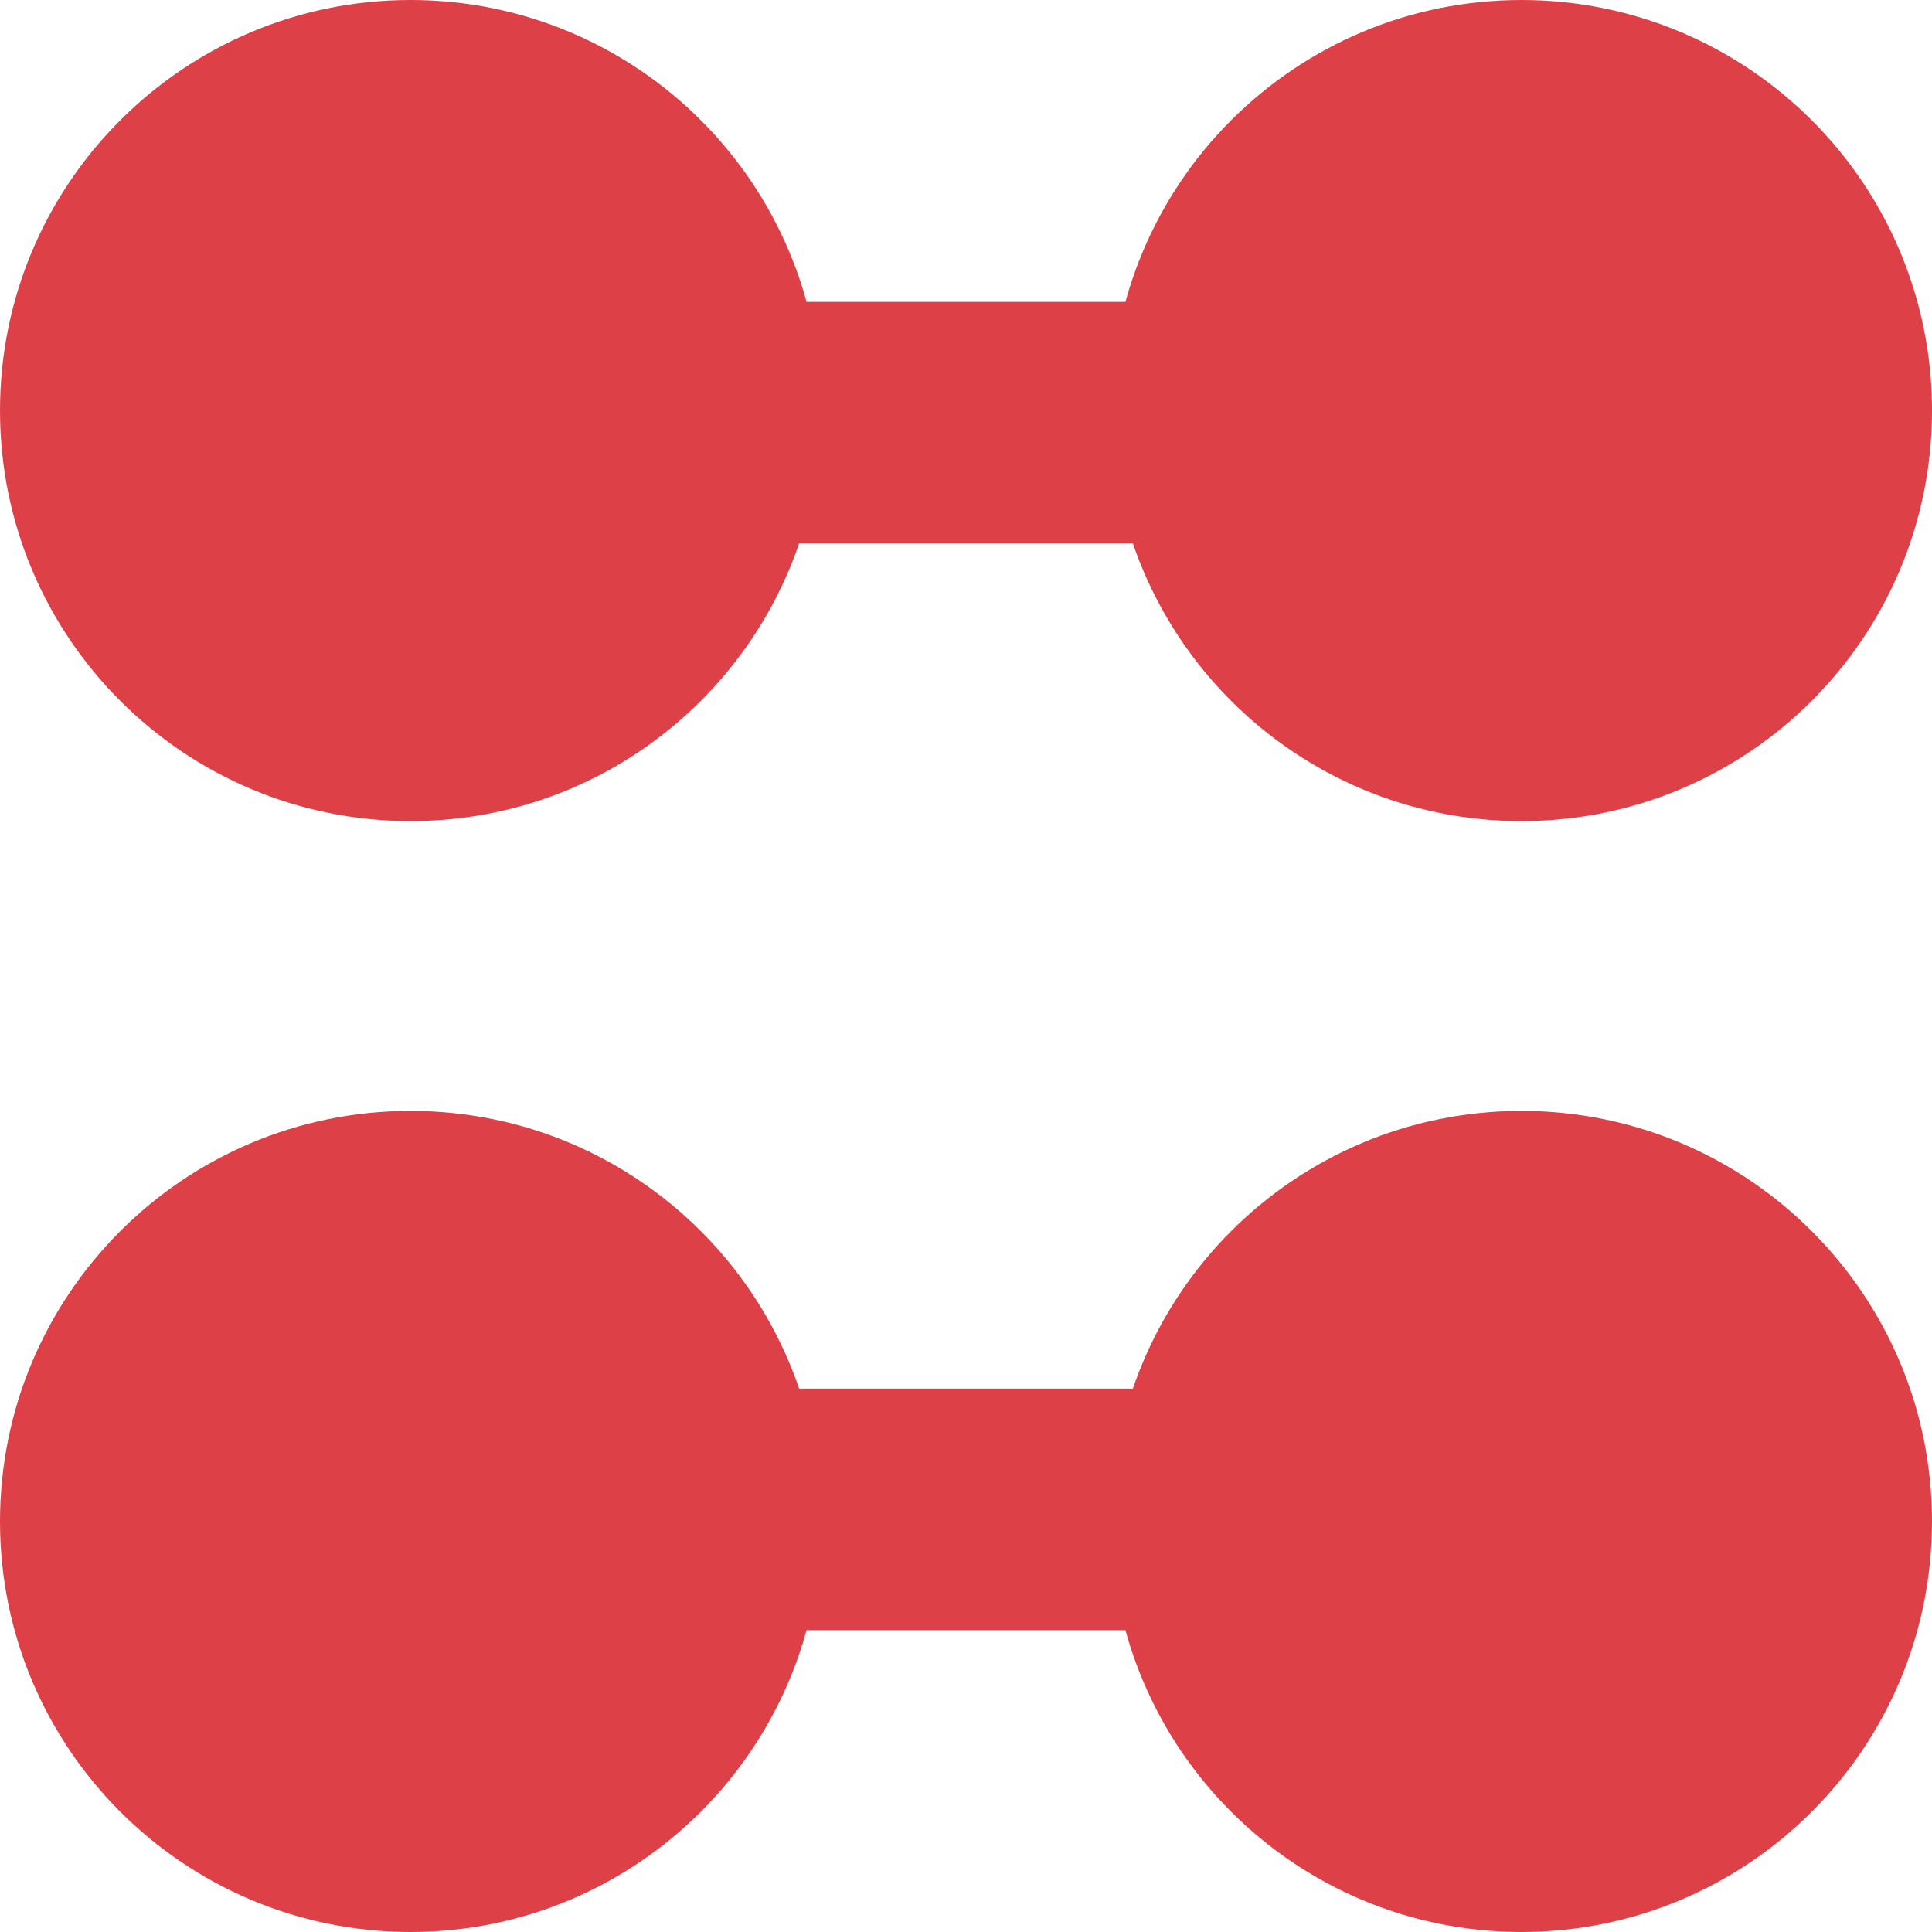
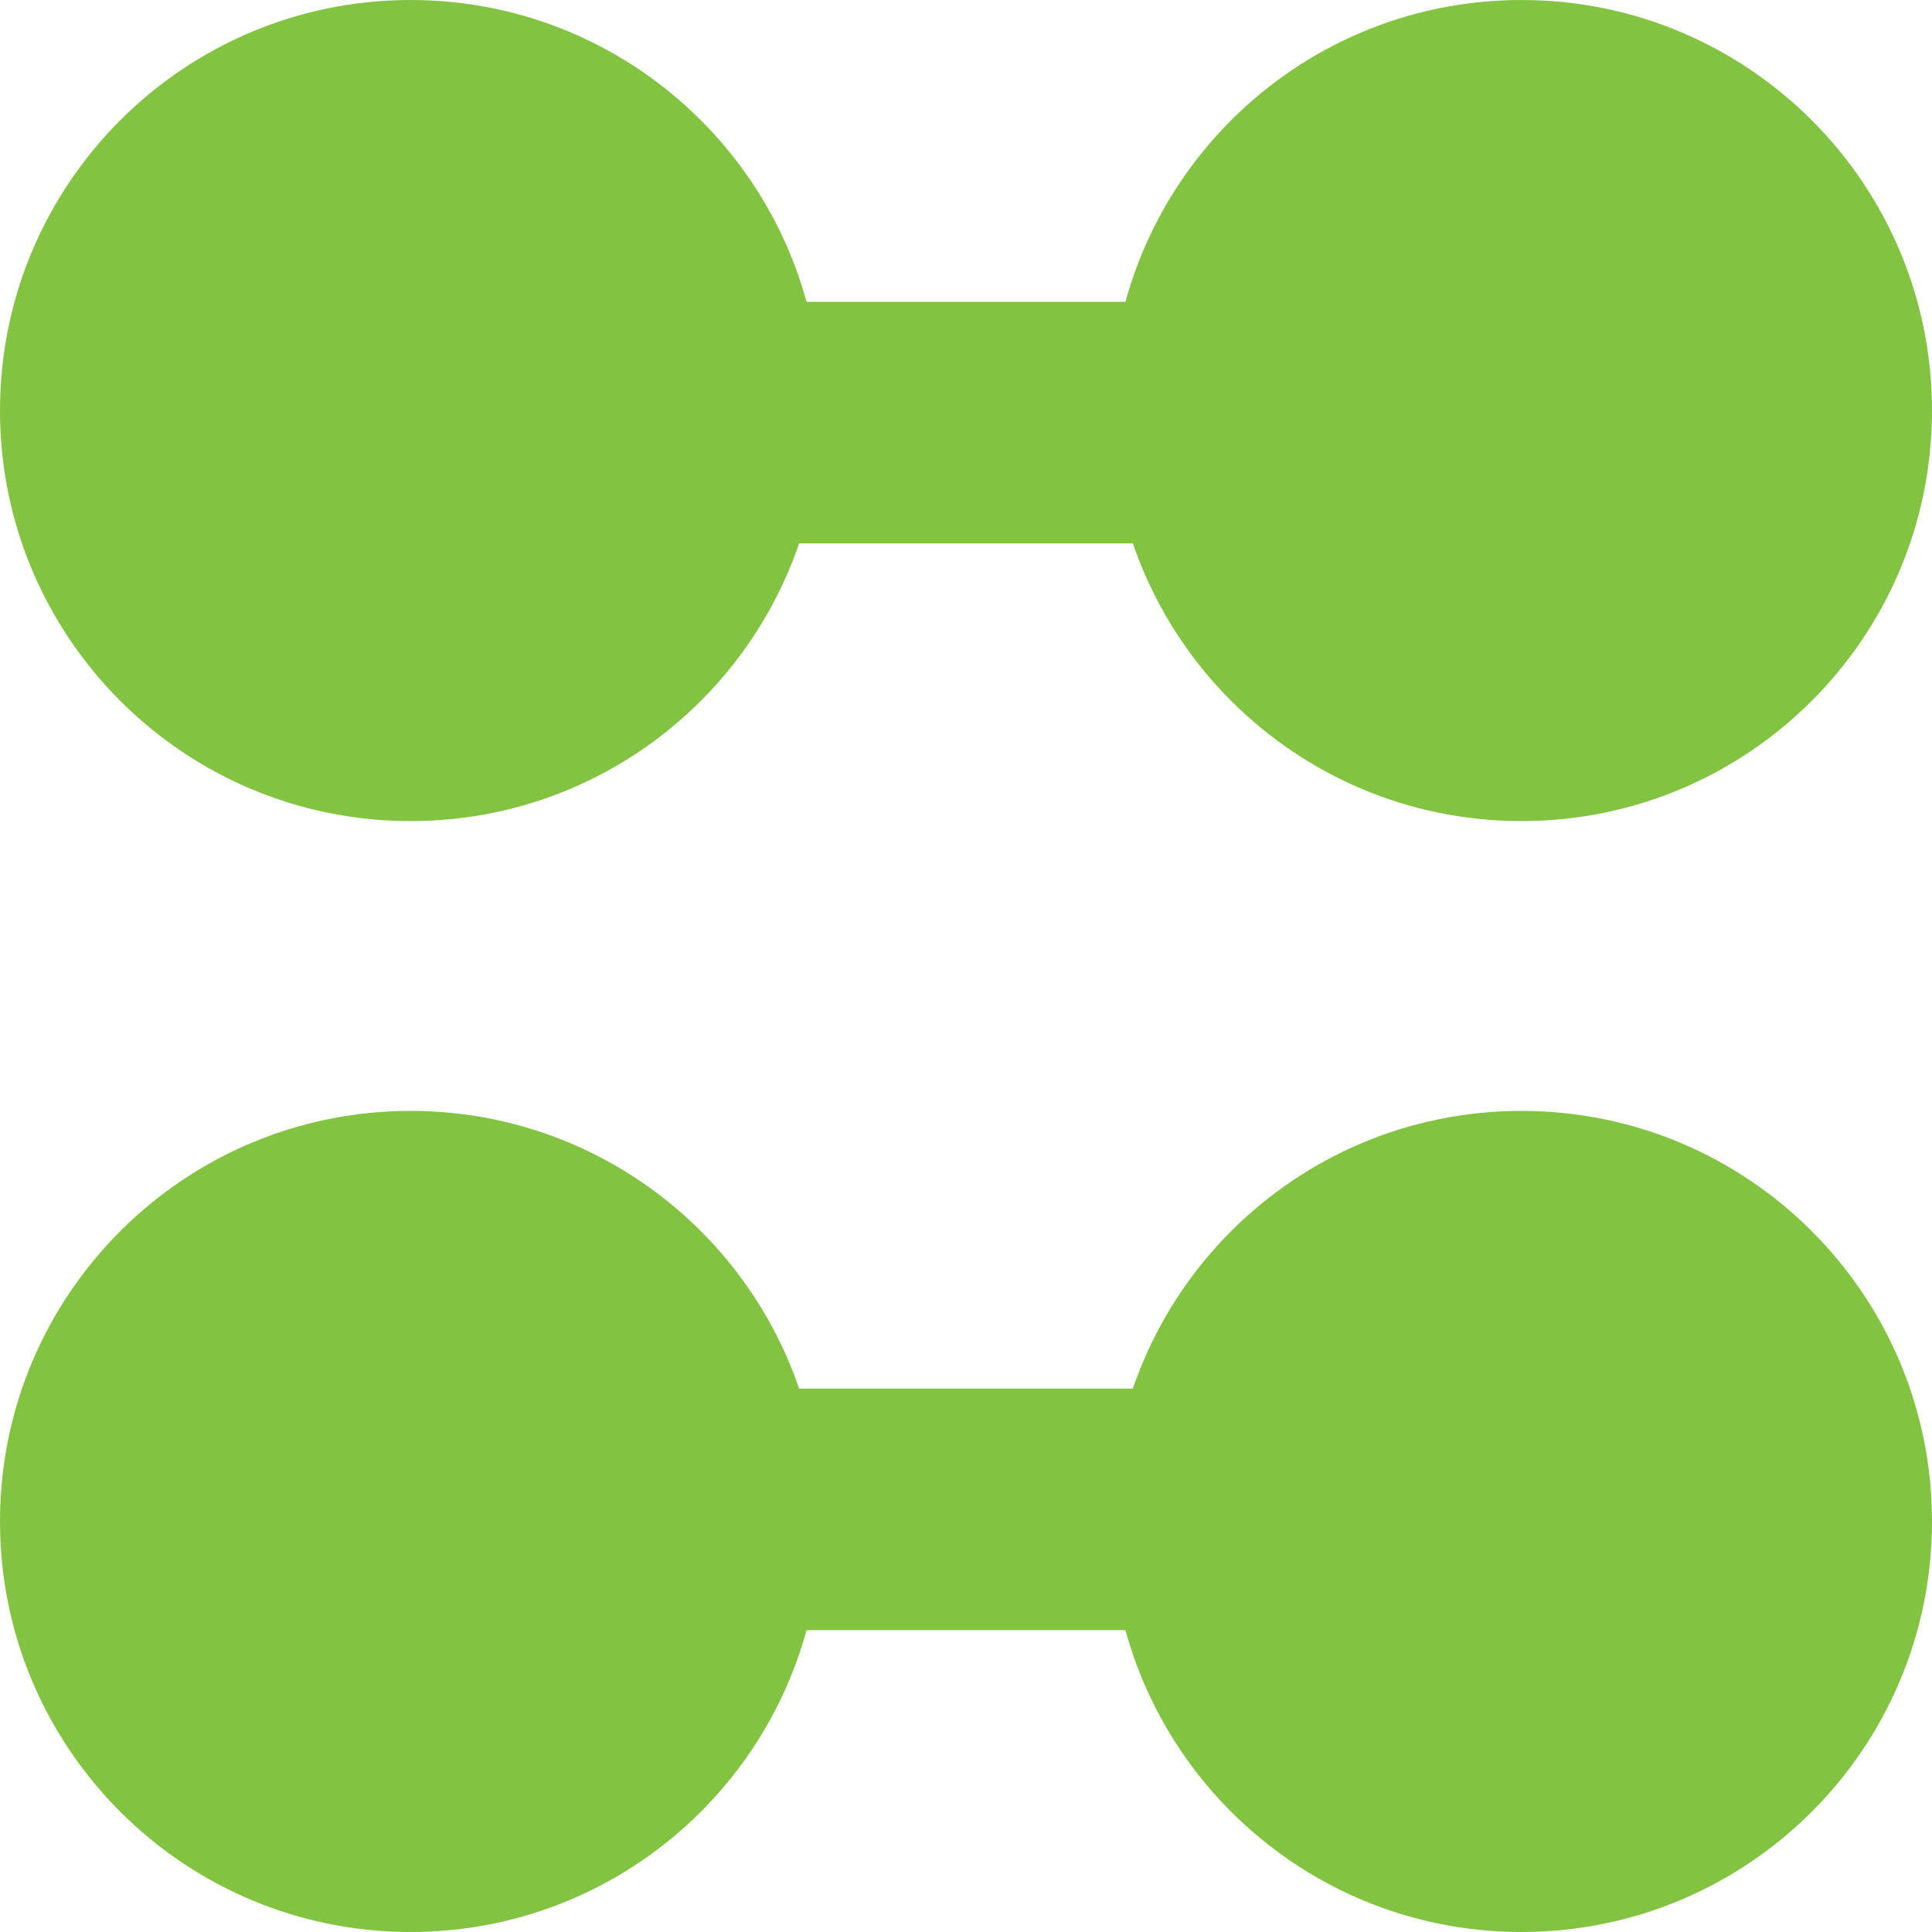
<svg xmlns="http://www.w3.org/2000/svg" id="Layer_1" viewBox="0 0 16 16">
  <style>
-     .st0{fill:#de4048}.st1{fill:none;stroke:#de4048;stroke-width:2;stroke-miterlimit:10}
+     .st0{fill:#82C341}.st1{fill:none;stroke:#82C341;stroke-width:2;stroke-miterlimit:10}
  </style>
  <circle class="st0" cx="3.4" cy="3.4" r="3.4" />
  <circle class="st0" cx="12.6" cy="3.4" r="3.4" />
  <circle class="st0" cx="3.4" cy="12.6" r="3.4" />
  <circle class="st0" cx="12.6" cy="12.6" r="3.4" />
  <path class="st1" d="M3.5 3.5h9M3.5 12.5h9" />
</svg>
